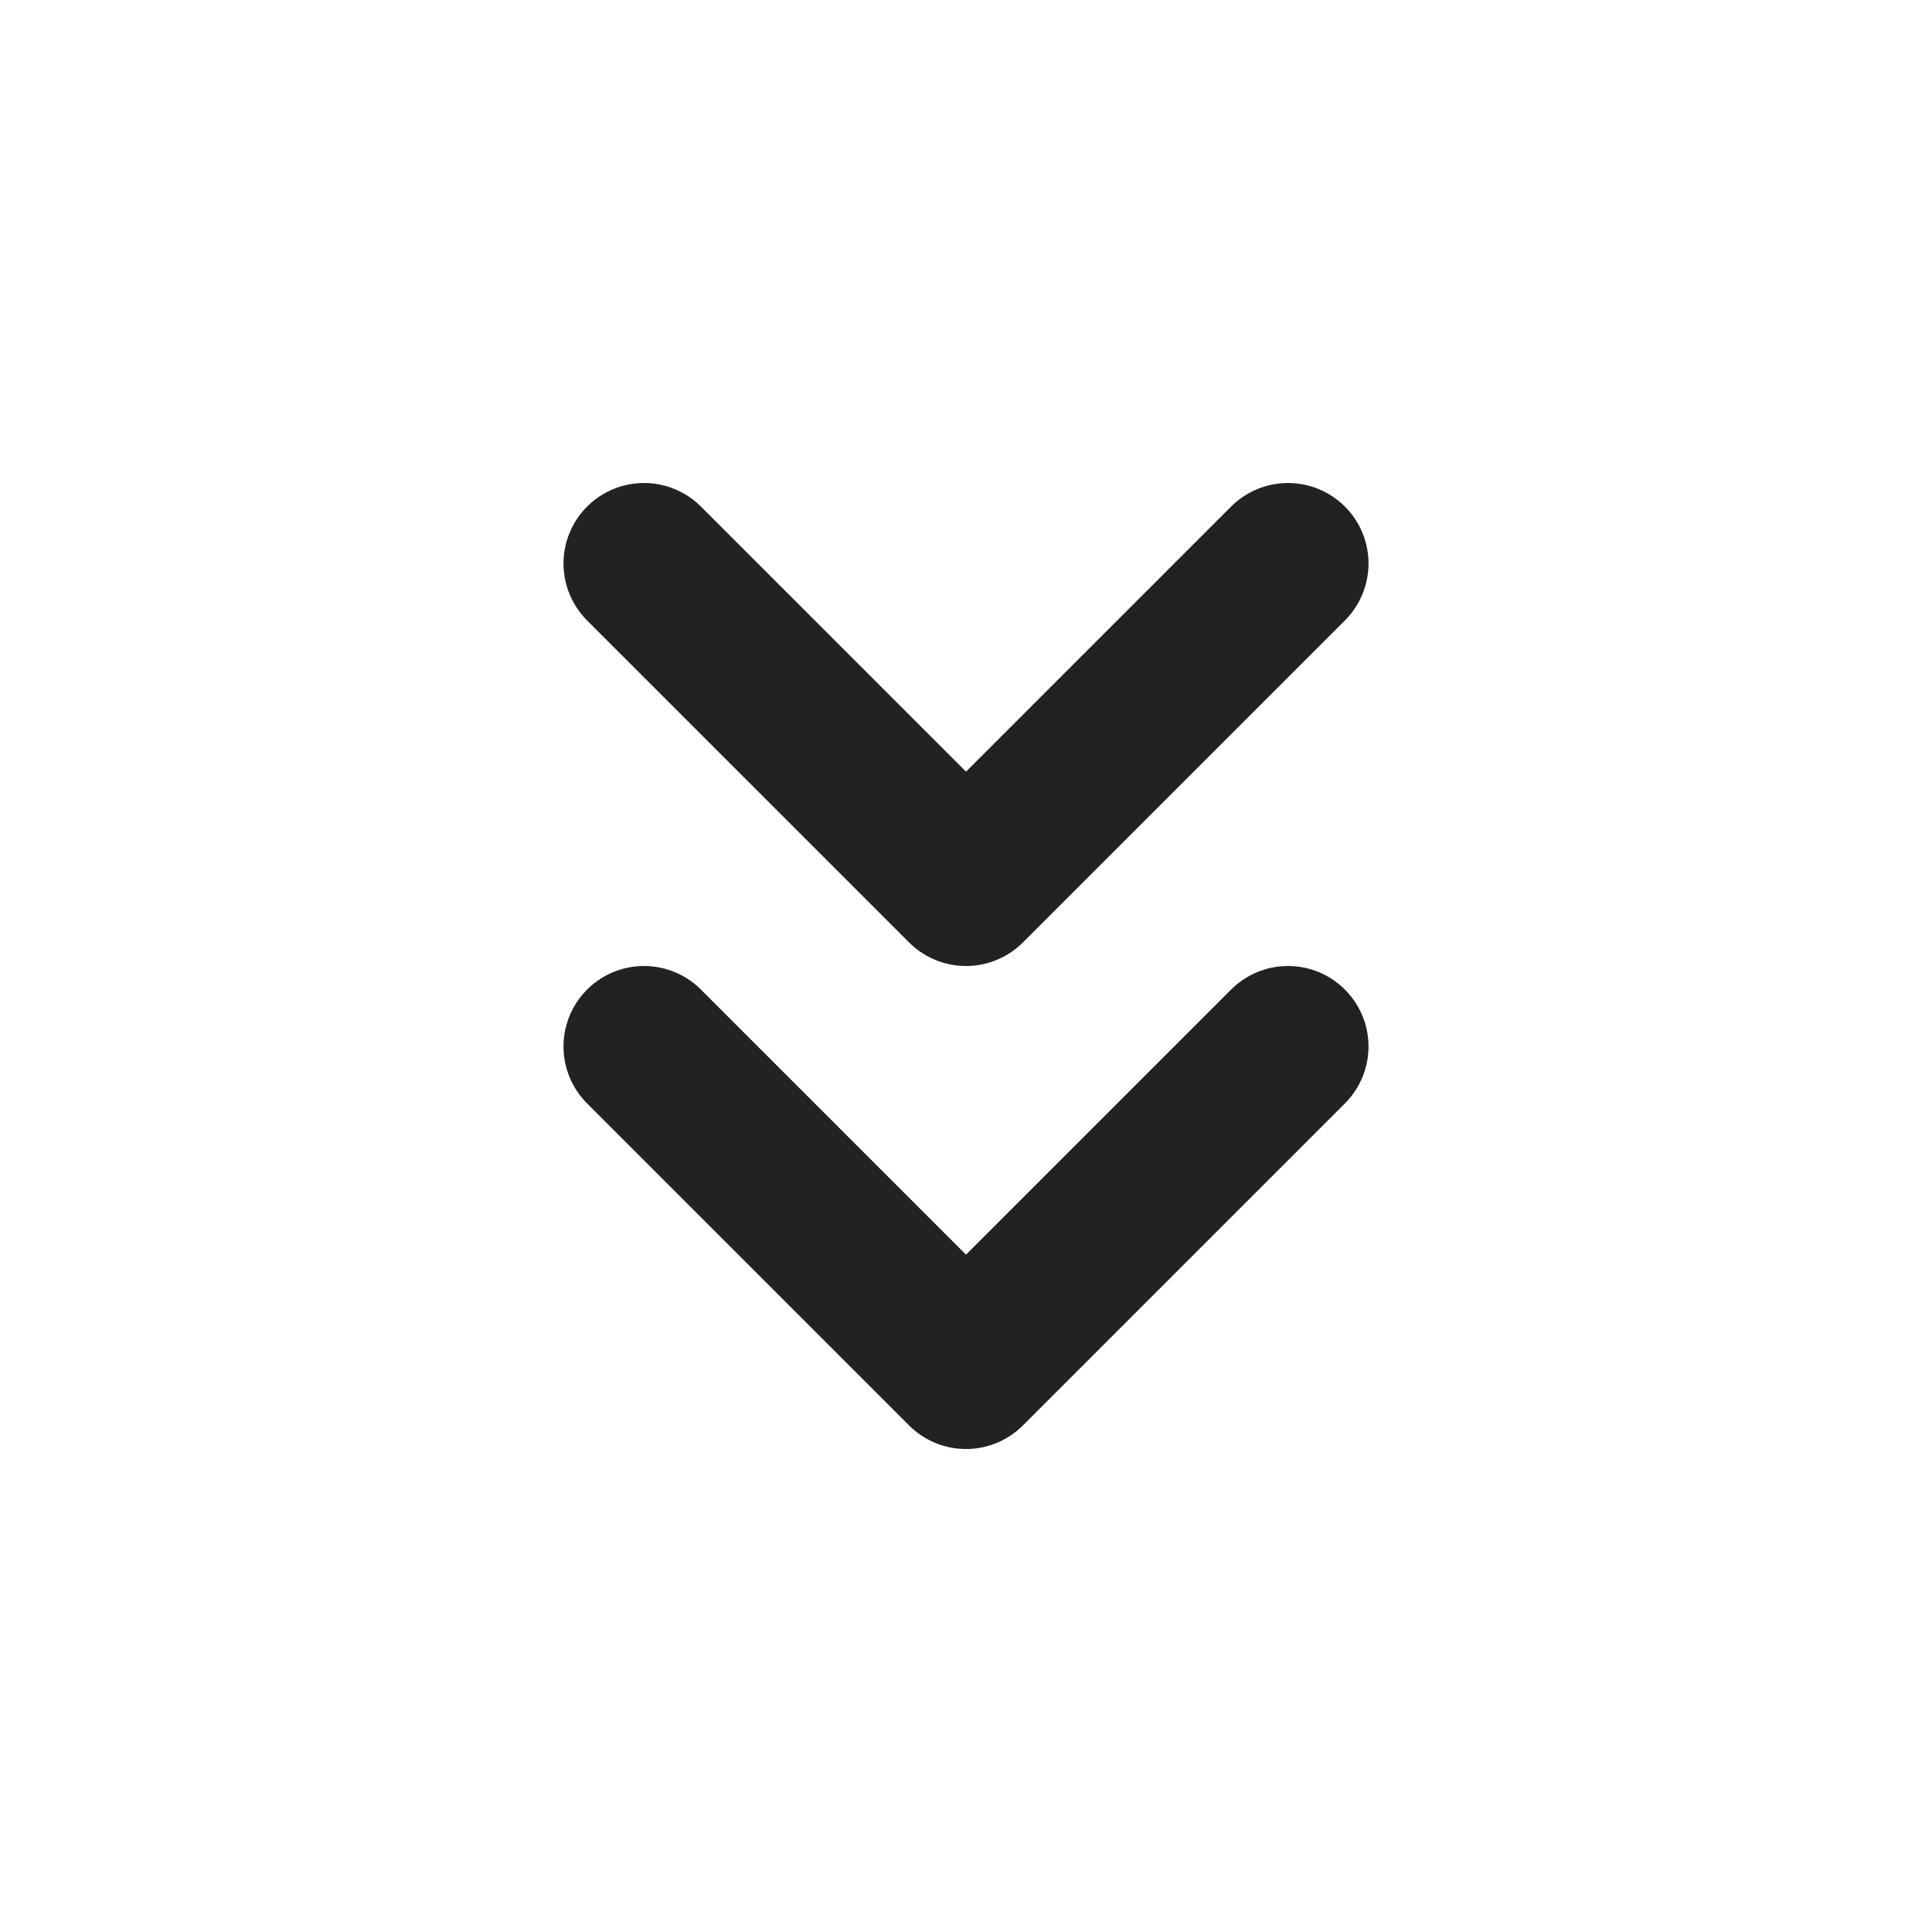
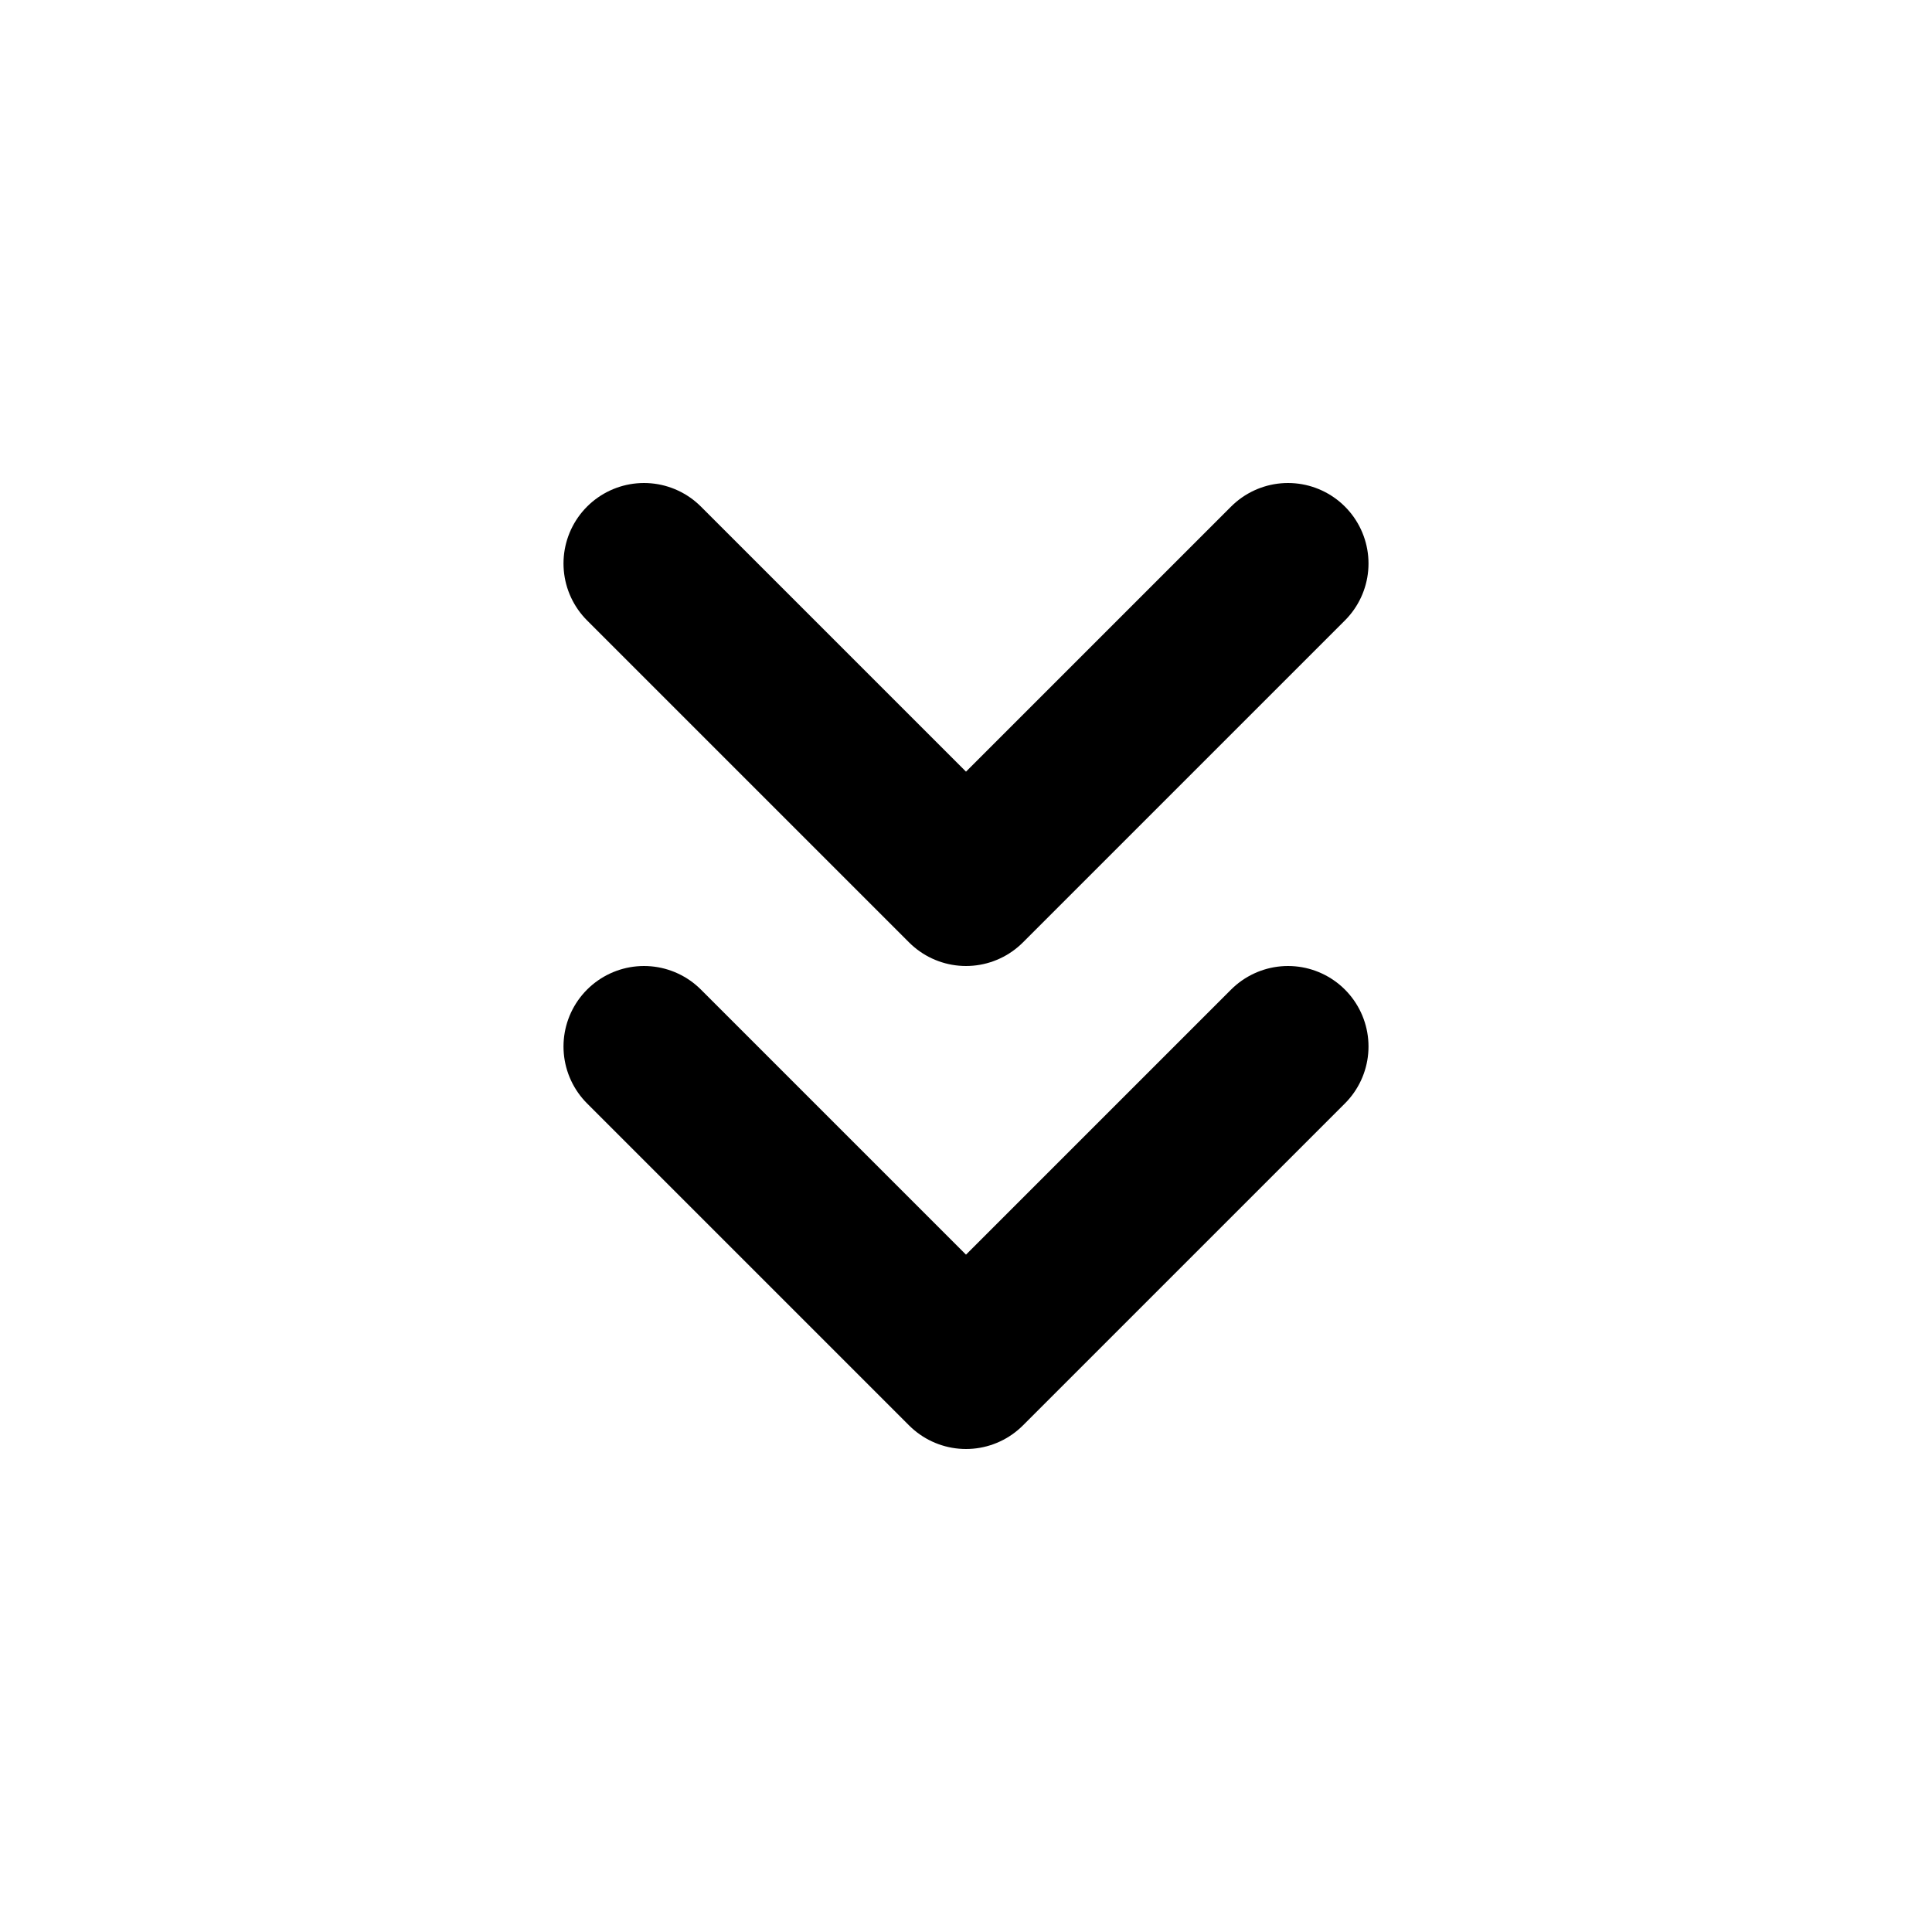
<svg xmlns="http://www.w3.org/2000/svg" width="24" height="24" viewBox="0 0 24 24" fill="none">
-   <path d="M16 13L12 17L8 13M16 7L12 11L8 7" stroke="#222222" stroke-width="2" stroke-linecap="round" stroke-linejoin="round" />
+   <path d="M16 13L12 17L8 13M16 7L12 11L8 7" stroke="black" stroke-width="2" stroke-linecap="round" stroke-linejoin="round" />
</svg>
